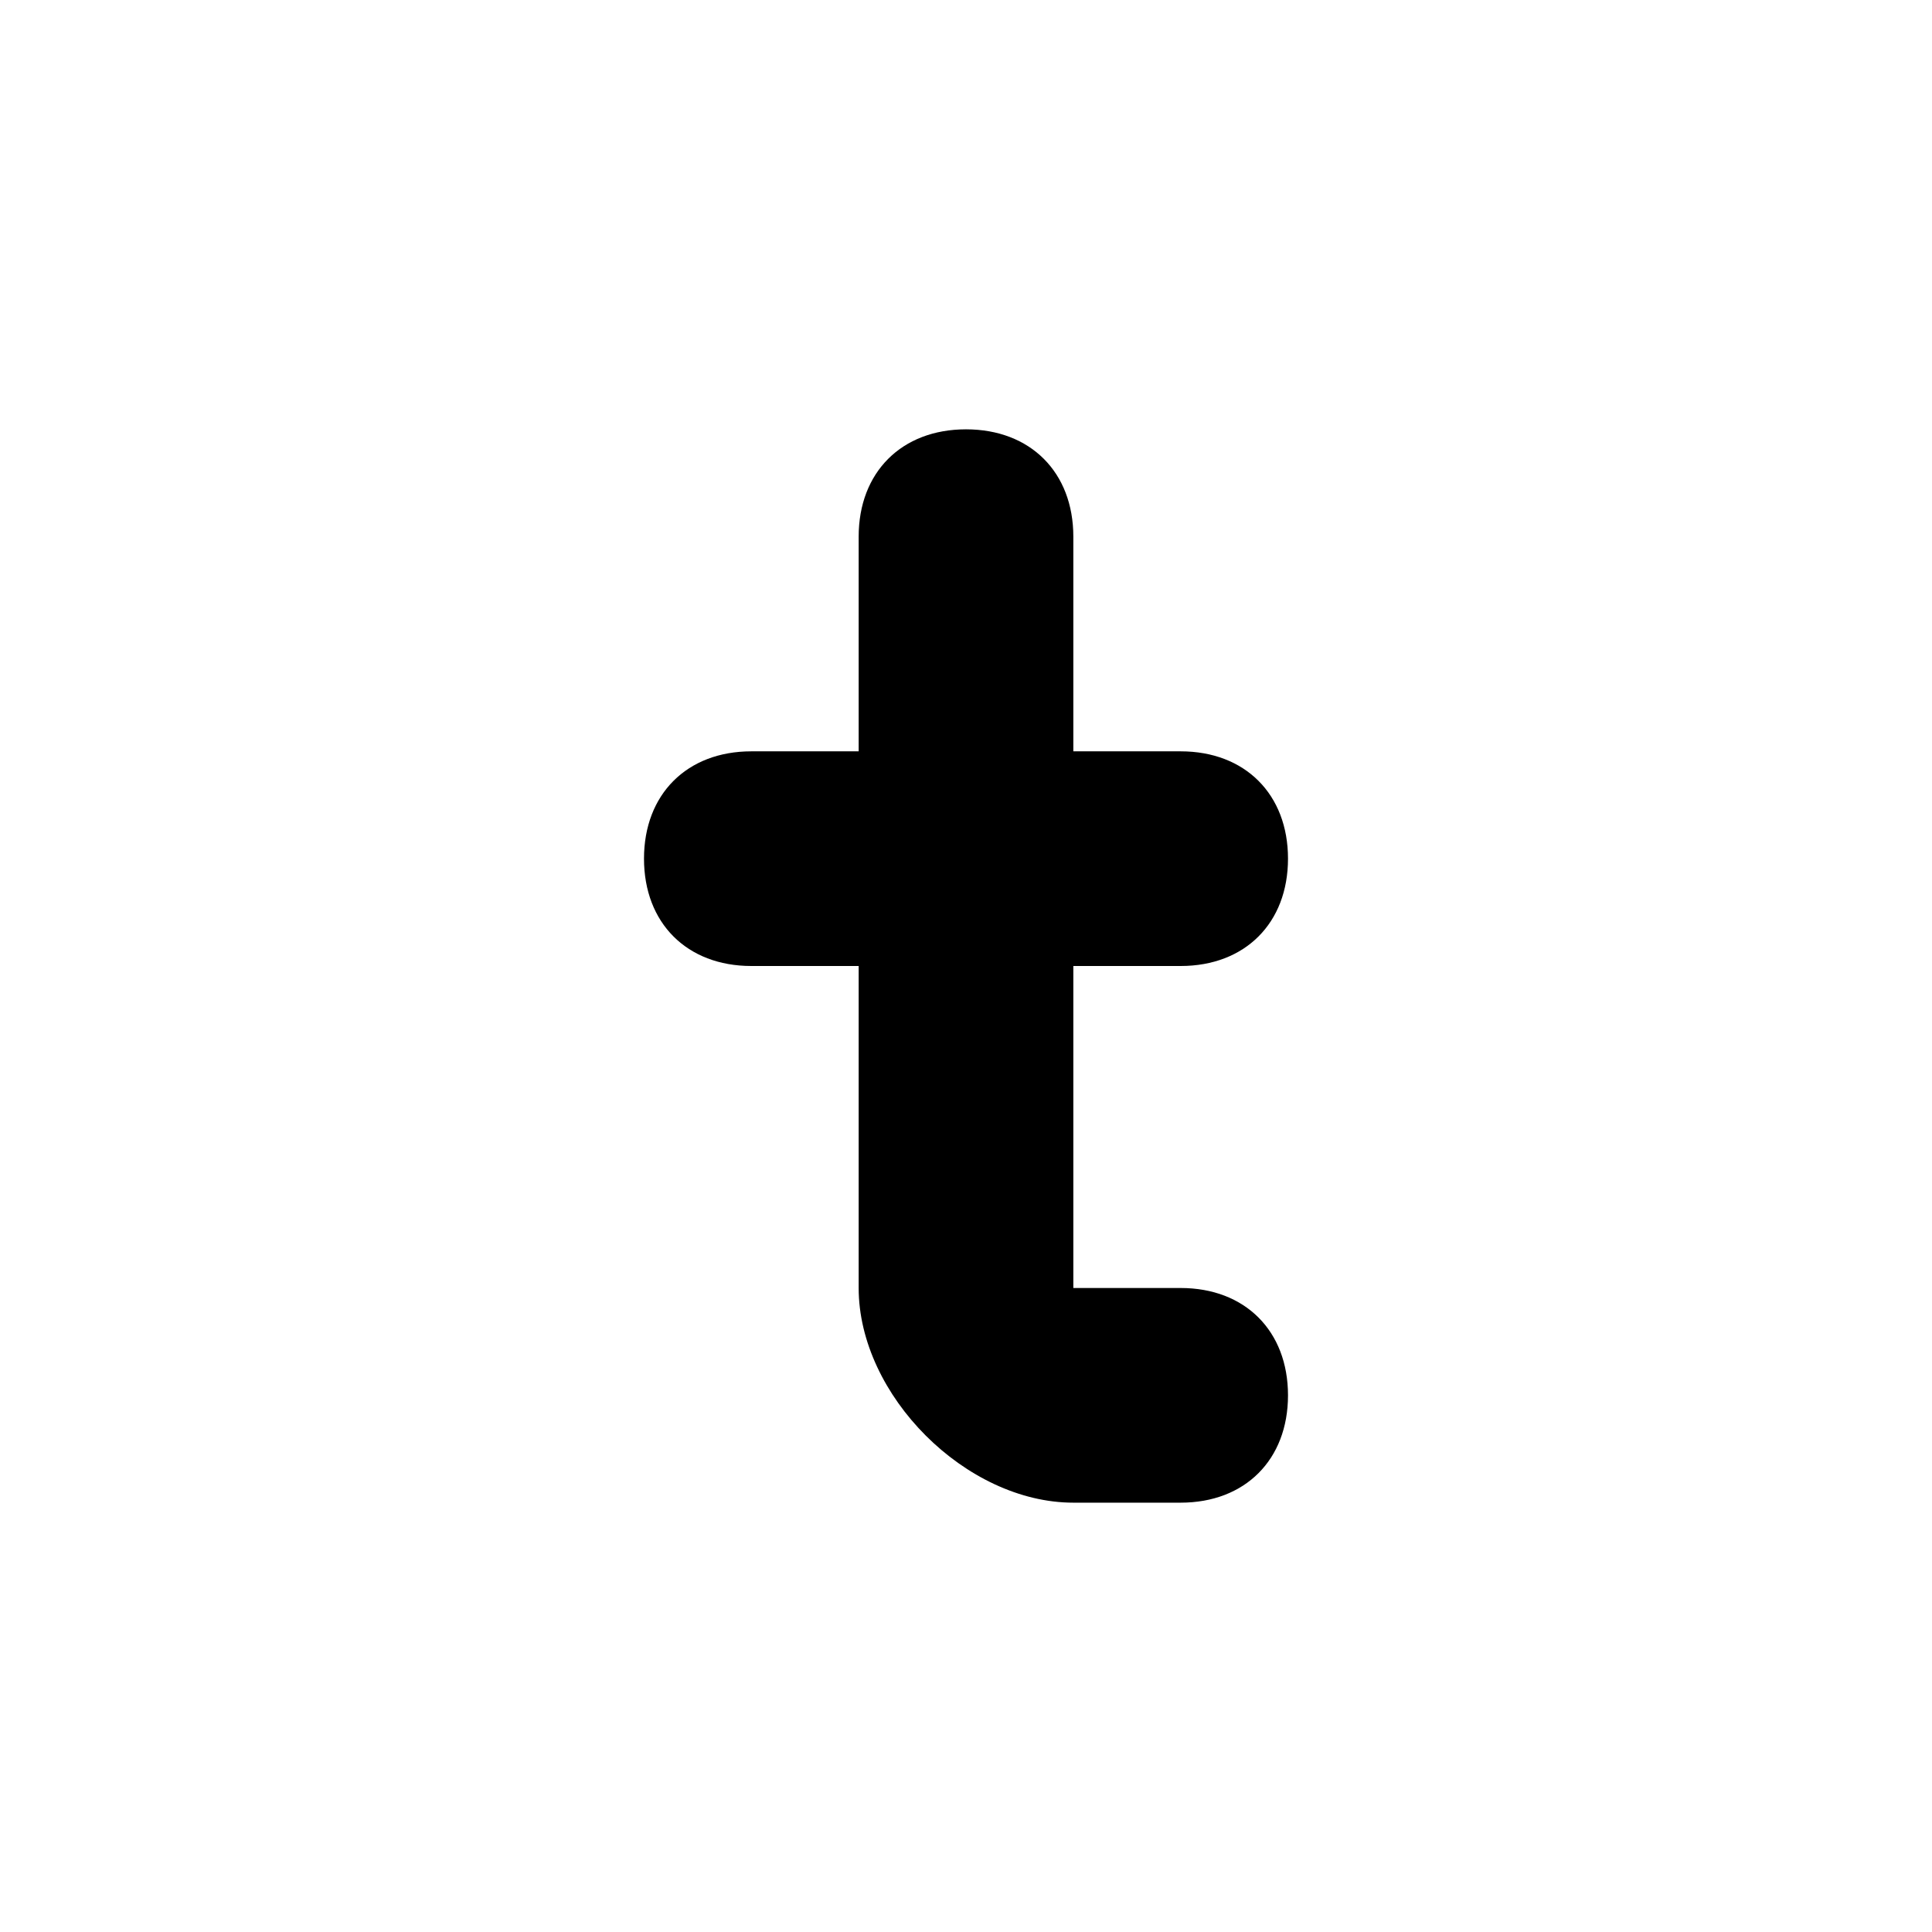
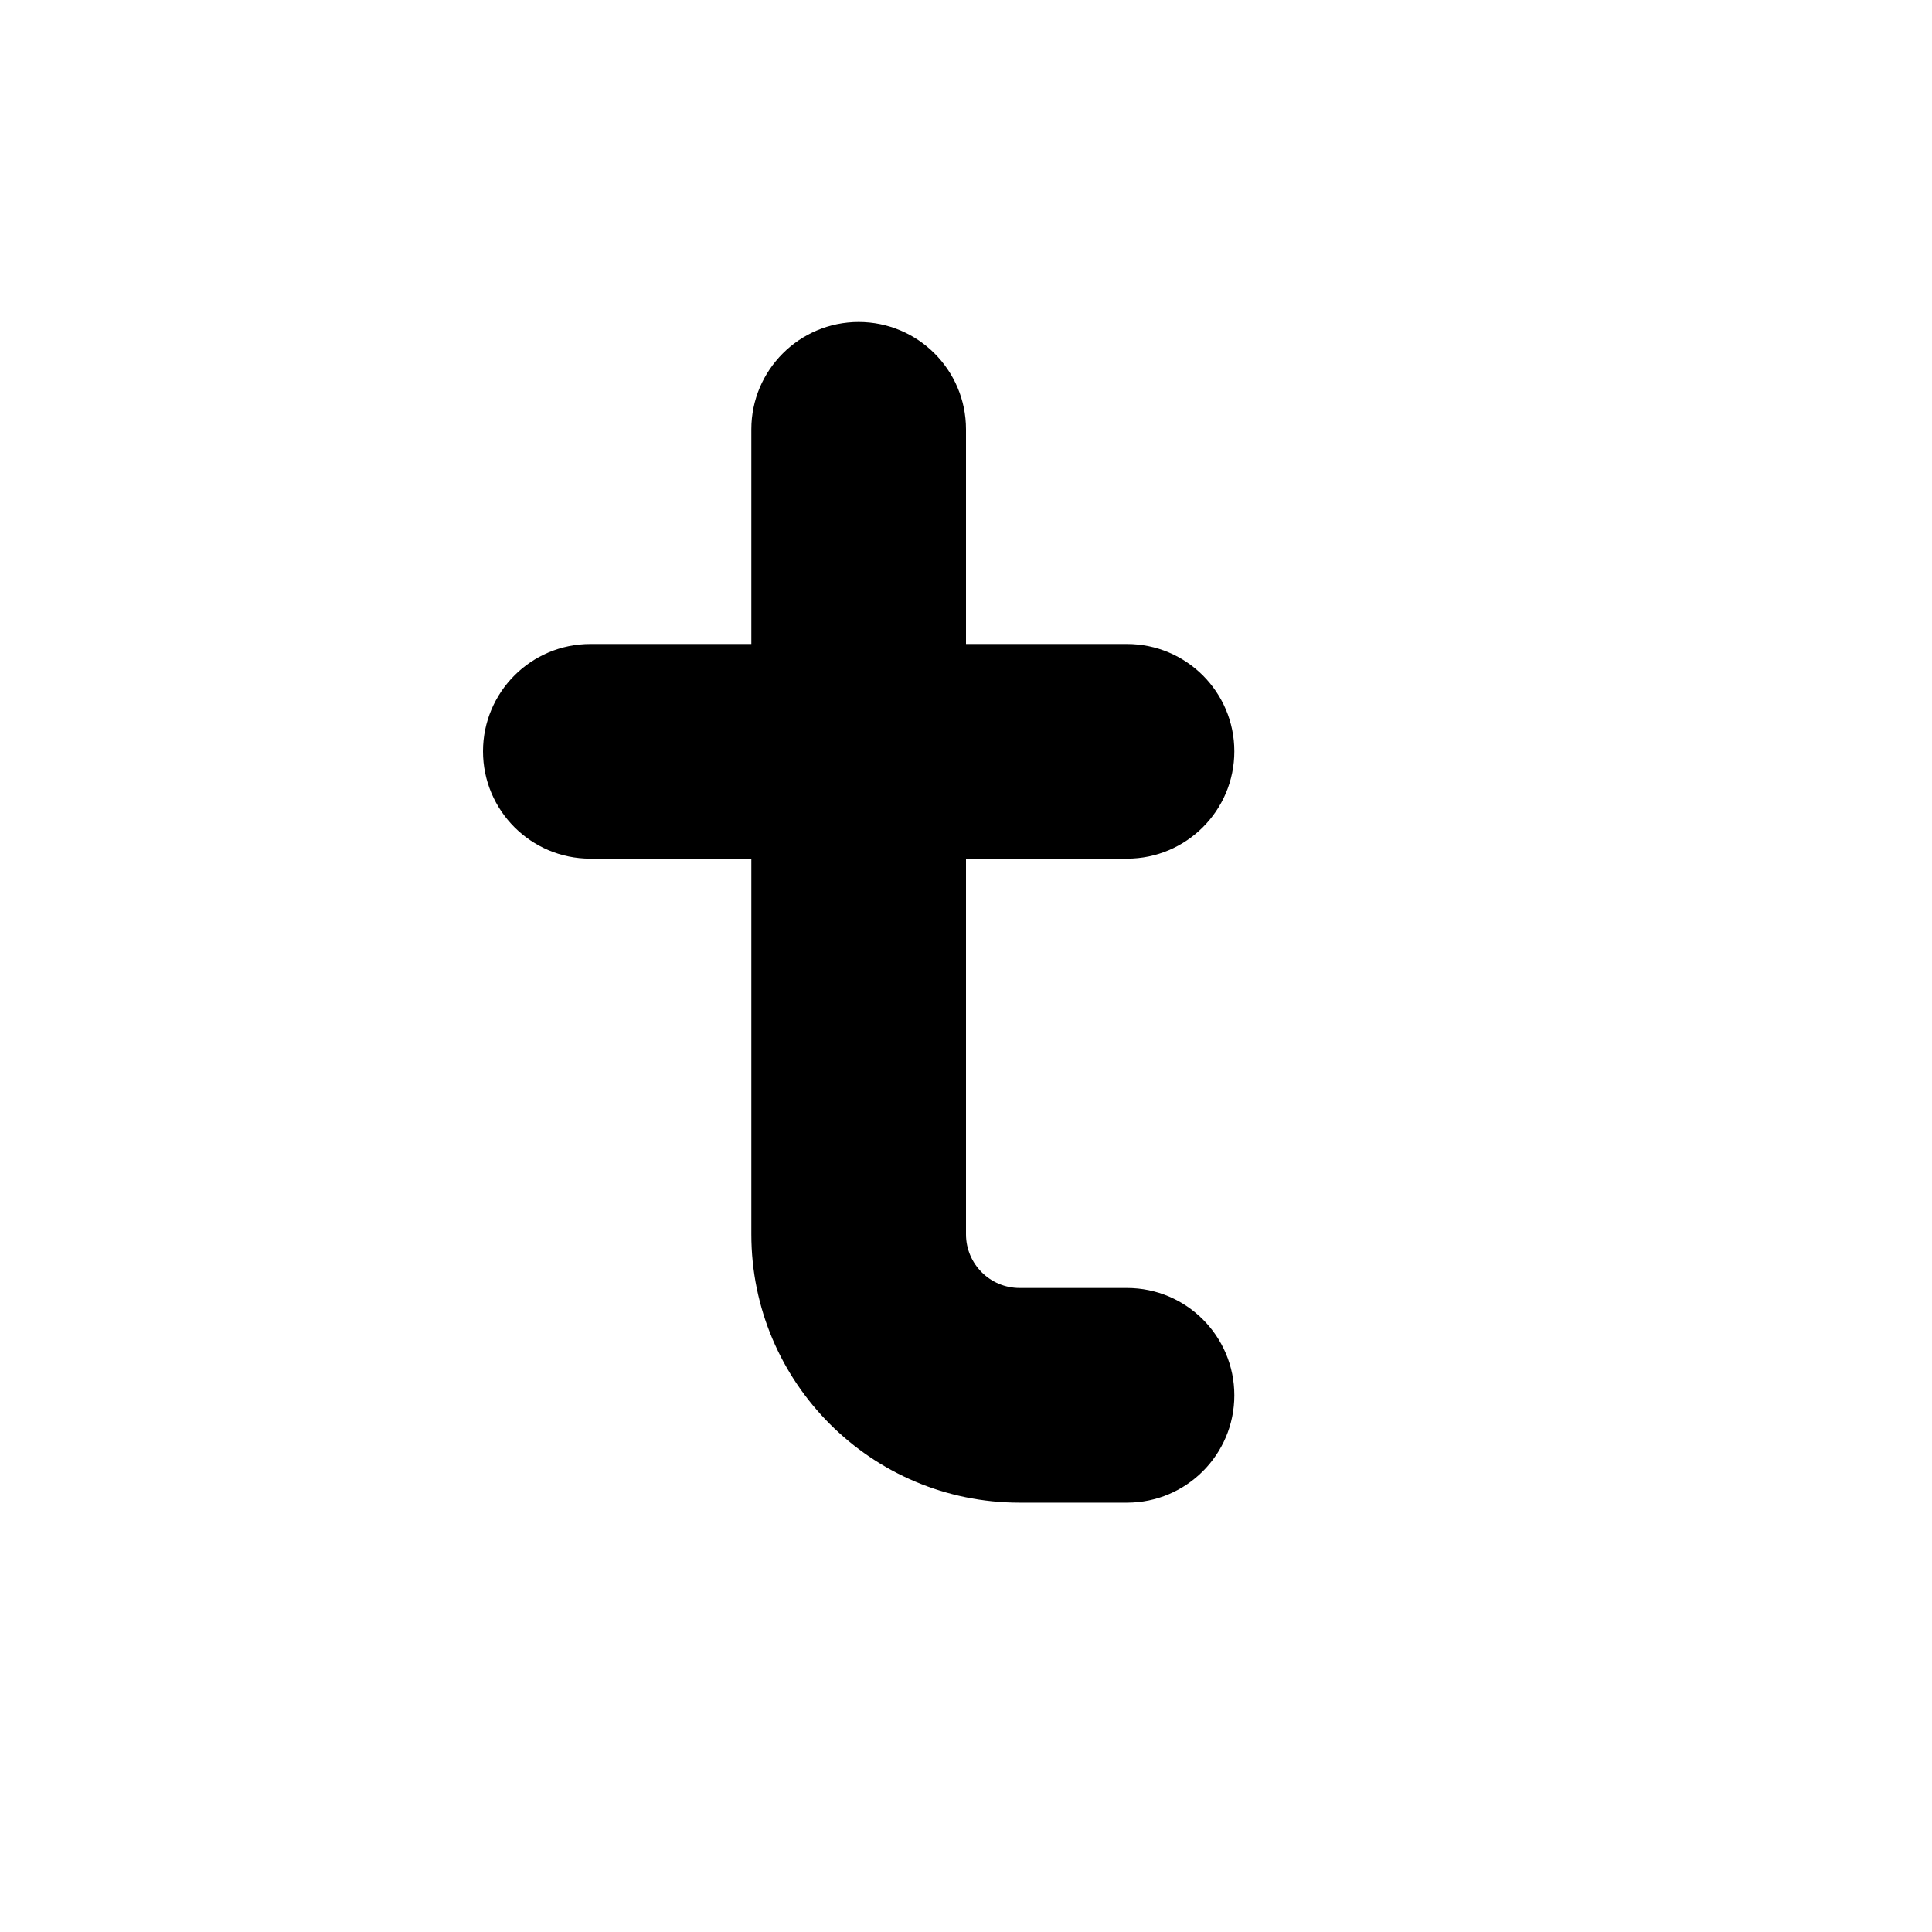
- <svg viewBox="0 0 18 18">
-   <path d="M9,4C8.4,4,8,4.4,8,5v2H7C6.4,7,6,7.4,6,8s0.4,1,1,1h1v3c0,1,1,2,2,2h1c0.6,0,1-0.4,1-1s-0.4-1-1-1h-1V9h1c0.6,0,1-0.4,1-1  s-0.4-1-1-1h-1V5C10,4.4,9.6,4,9,4z" />
+ <svg xmlns="http://www.w3.org/2000/svg" viewBox="0 0 18 18">
+   <path d="M9 4C9 3.448 8.552 3 8 3C7.448 3 7 3.448 7 4V6H5.5C4.948 6 4.5 6.448 4.5 7C4.5 7.552 4.948 8 5.5 8H7V11.5C7 12.881 8.119 14 9.5 14H10.5C11.052 14 11.5 13.552 11.5 13C11.5 12.448 11.052 12 10.5 12H9.5C9.224 12 9 11.776 9 11.5V8H10.5C11.052 8 11.5 7.552 11.5 7C11.5 6.448 11.052 6 10.5 6H9V4Z" />
</svg>
